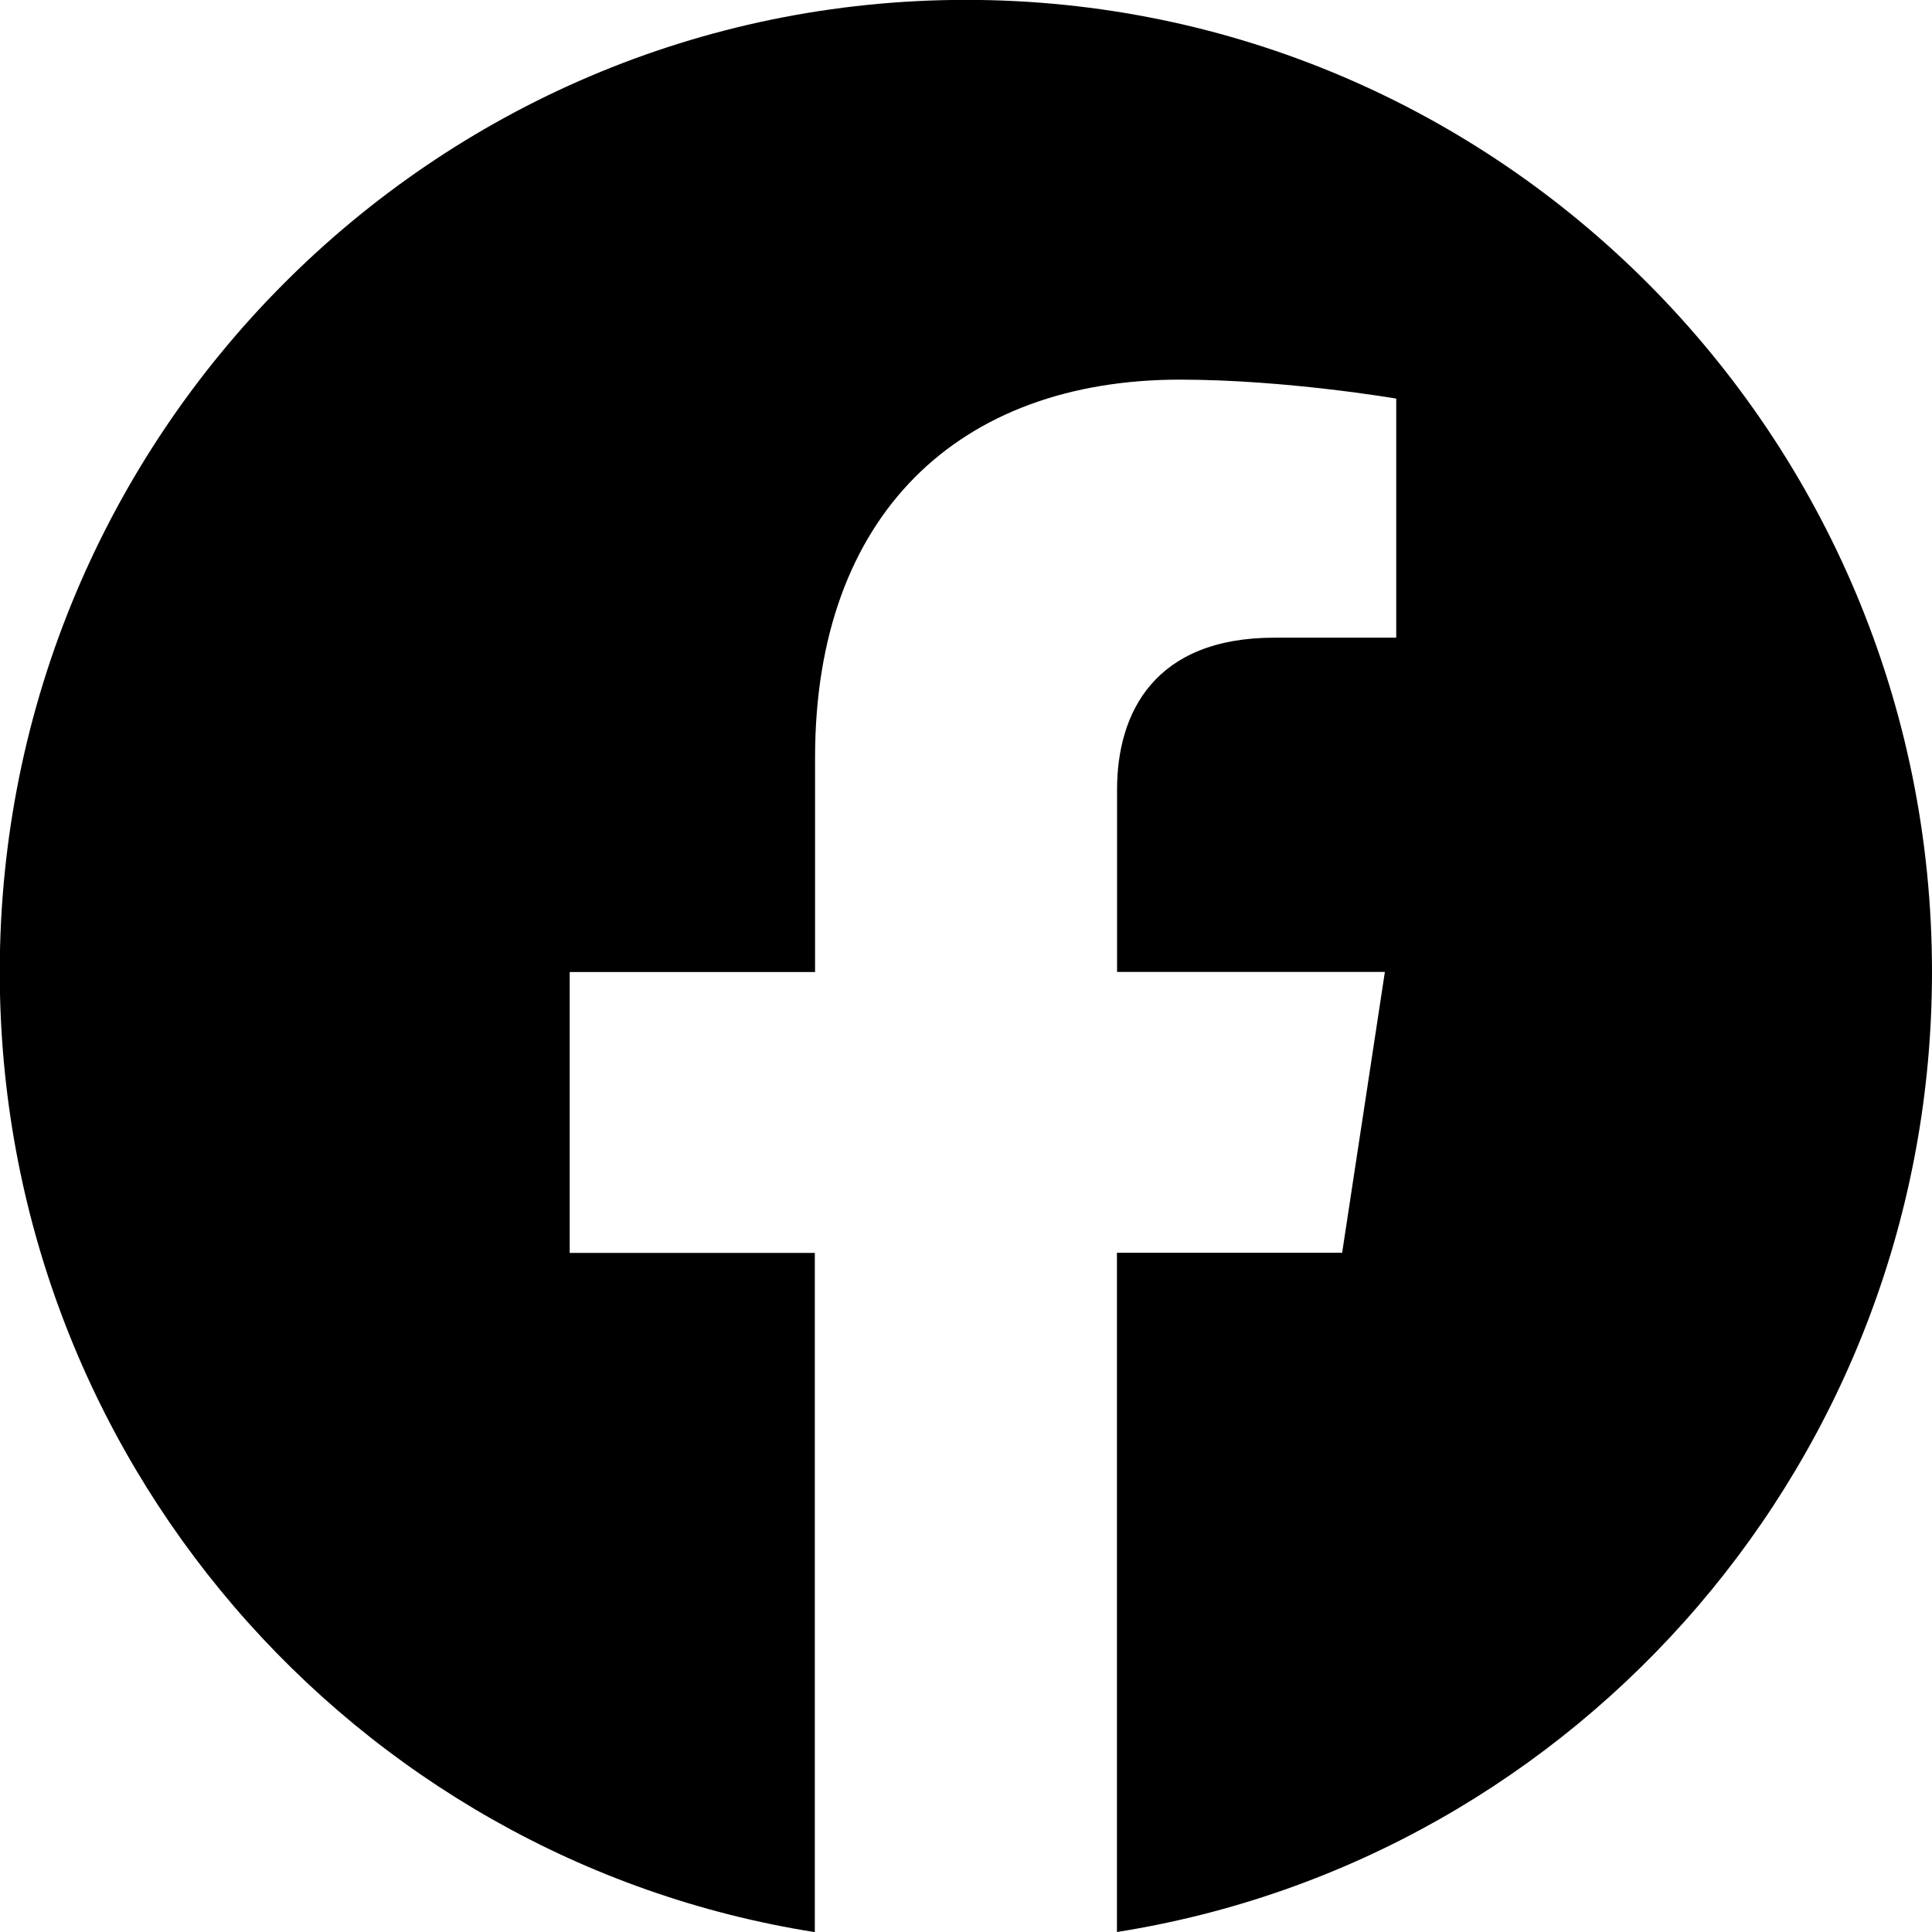
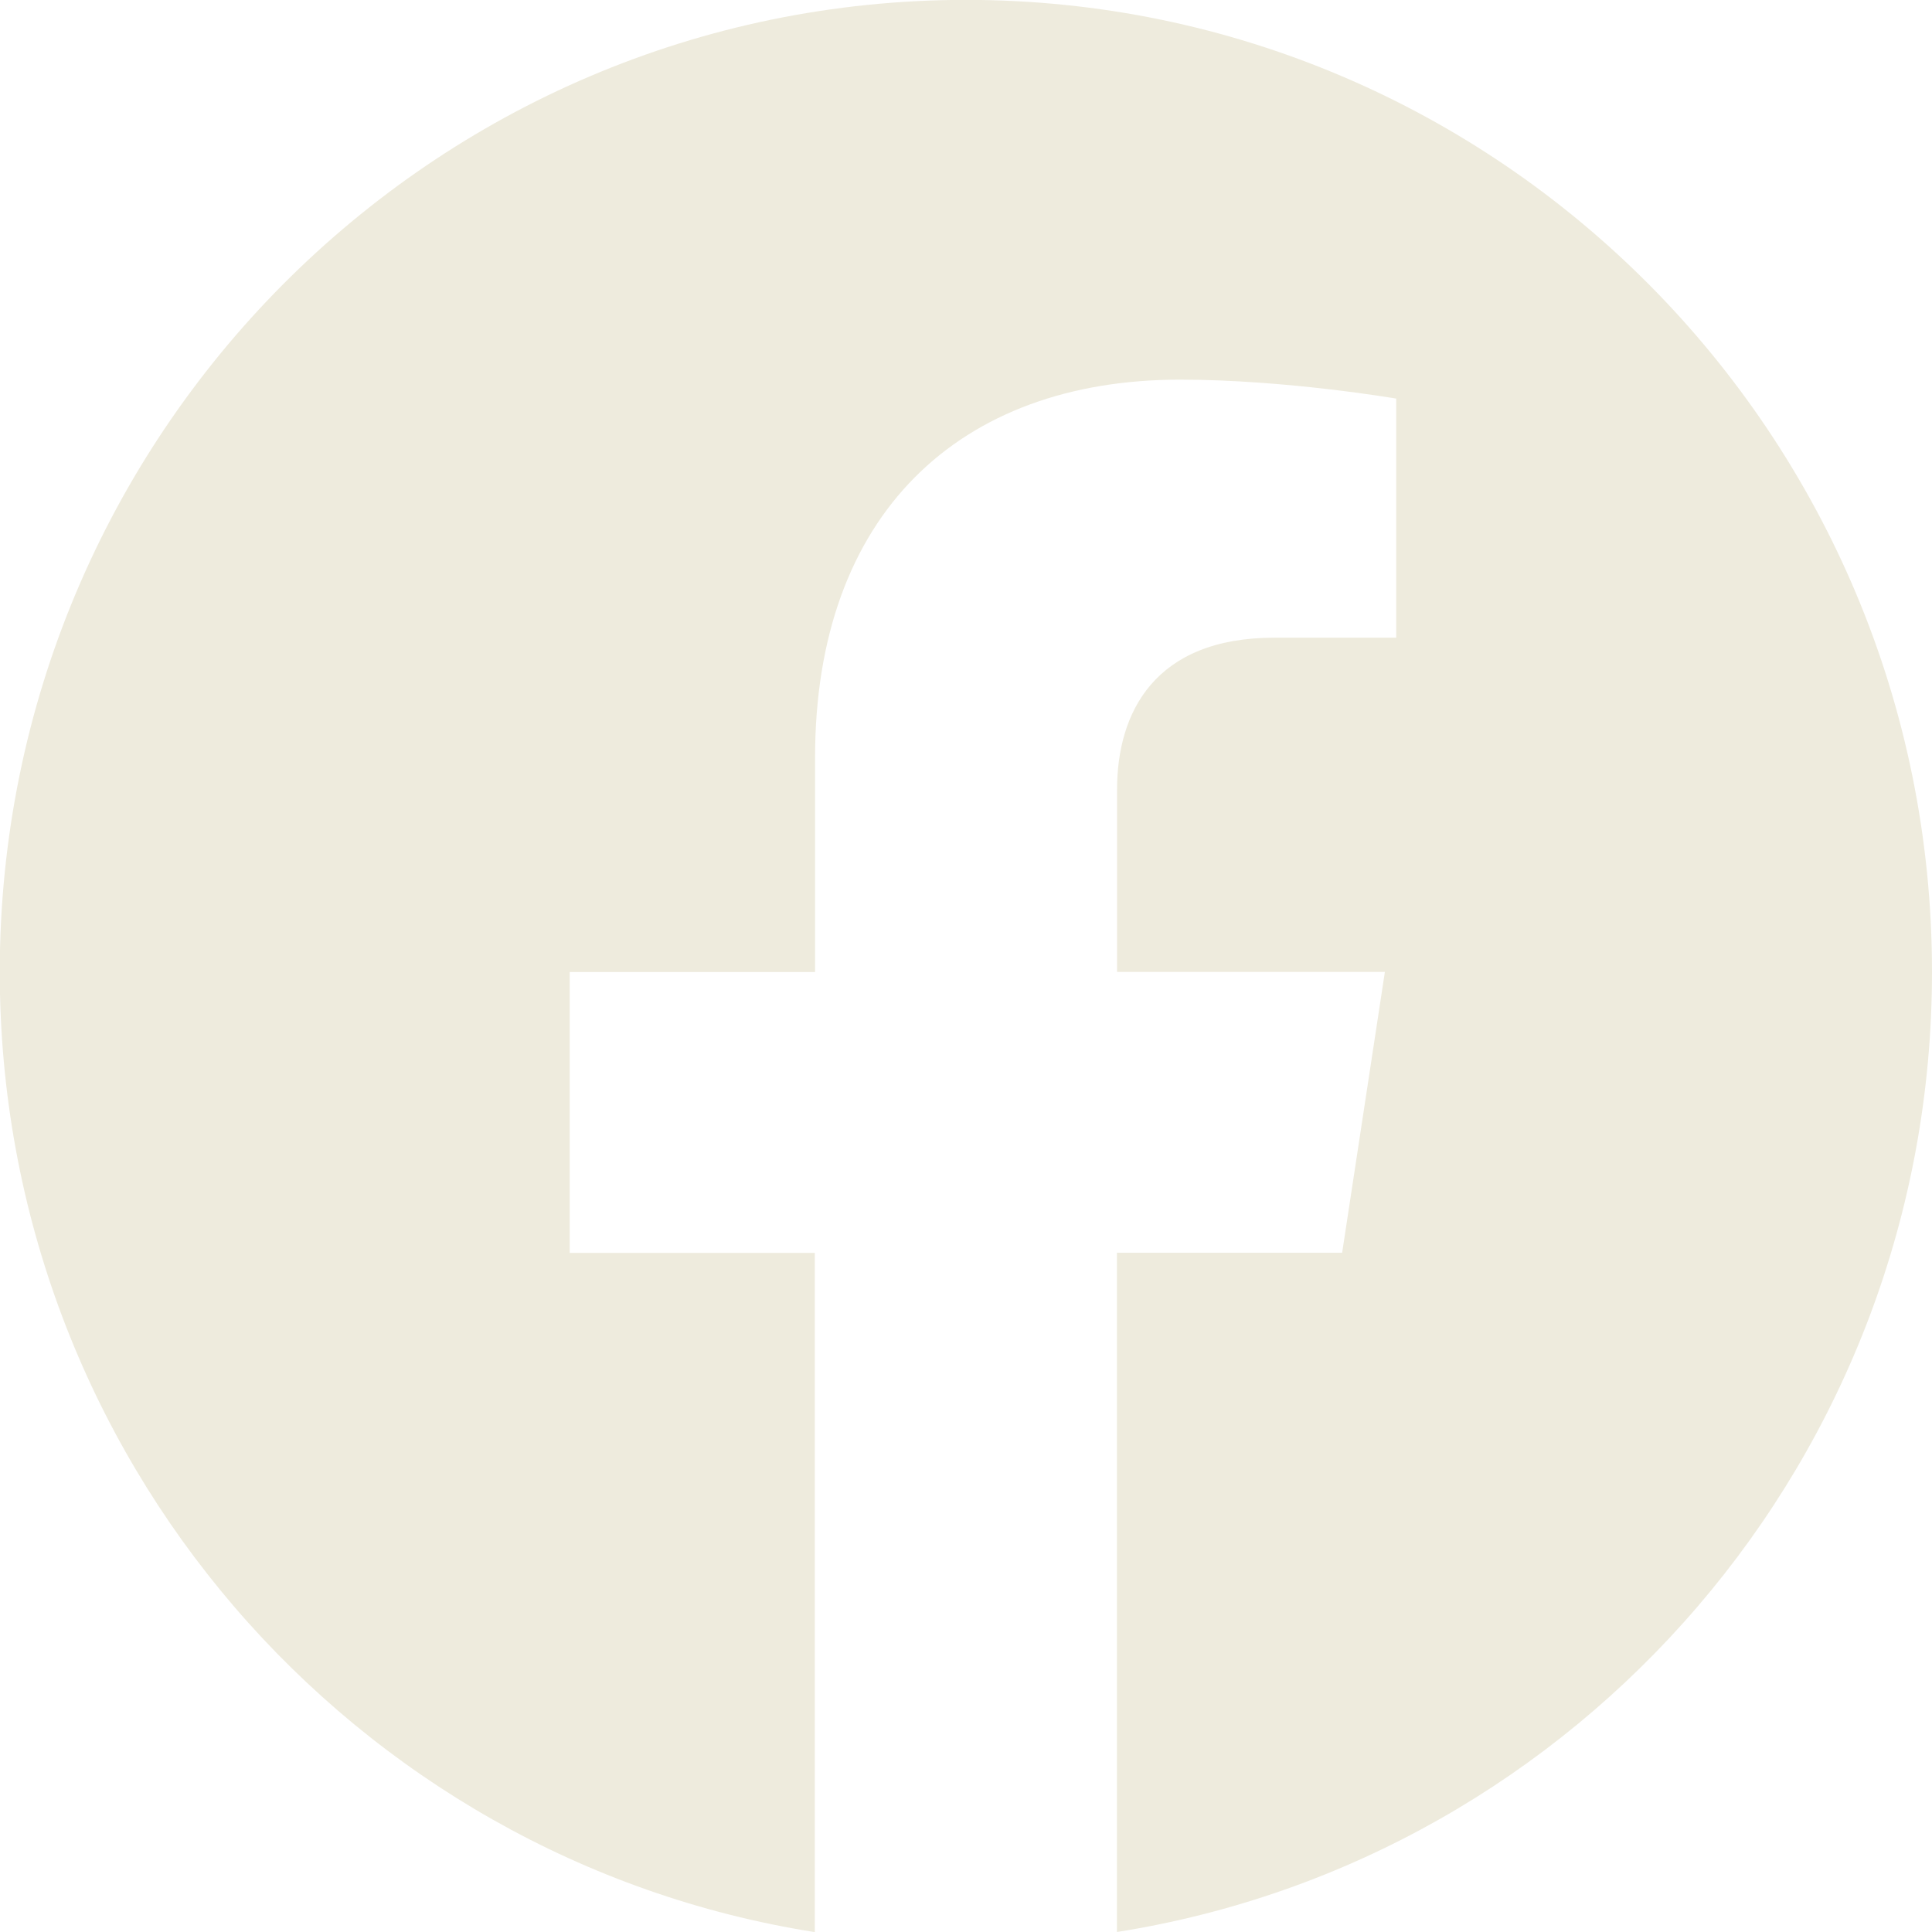
- <svg xmlns="http://www.w3.org/2000/svg" width="100%" height="100%" color="black" fill="currentColor" class="bi bi-facebook" viewBox="0 0 16 16">
+ <svg xmlns="http://www.w3.org/2000/svg" width="100%" height="100%" color="#EEEBDD" fill="currentColor" class="bi bi-facebook" viewBox="0 0 16 16">
  <path d="M16 8.049c0-4.446-3.582-8.05-8-8.05C3.58 0-.002 3.603-.002 8.05c0 4.017 2.926 7.347 6.75 7.951v-5.625h-2.03V8.05H6.75V6.275c0-2.017 1.195-3.131 3.022-3.131.876 0 1.791.157 1.791.157v1.98h-1.009c-.993 0-1.303.621-1.303 1.258v1.51h2.218l-.354 2.326H9.25V16c3.824-.604 6.75-3.934 6.75-7.951" />
</svg>
